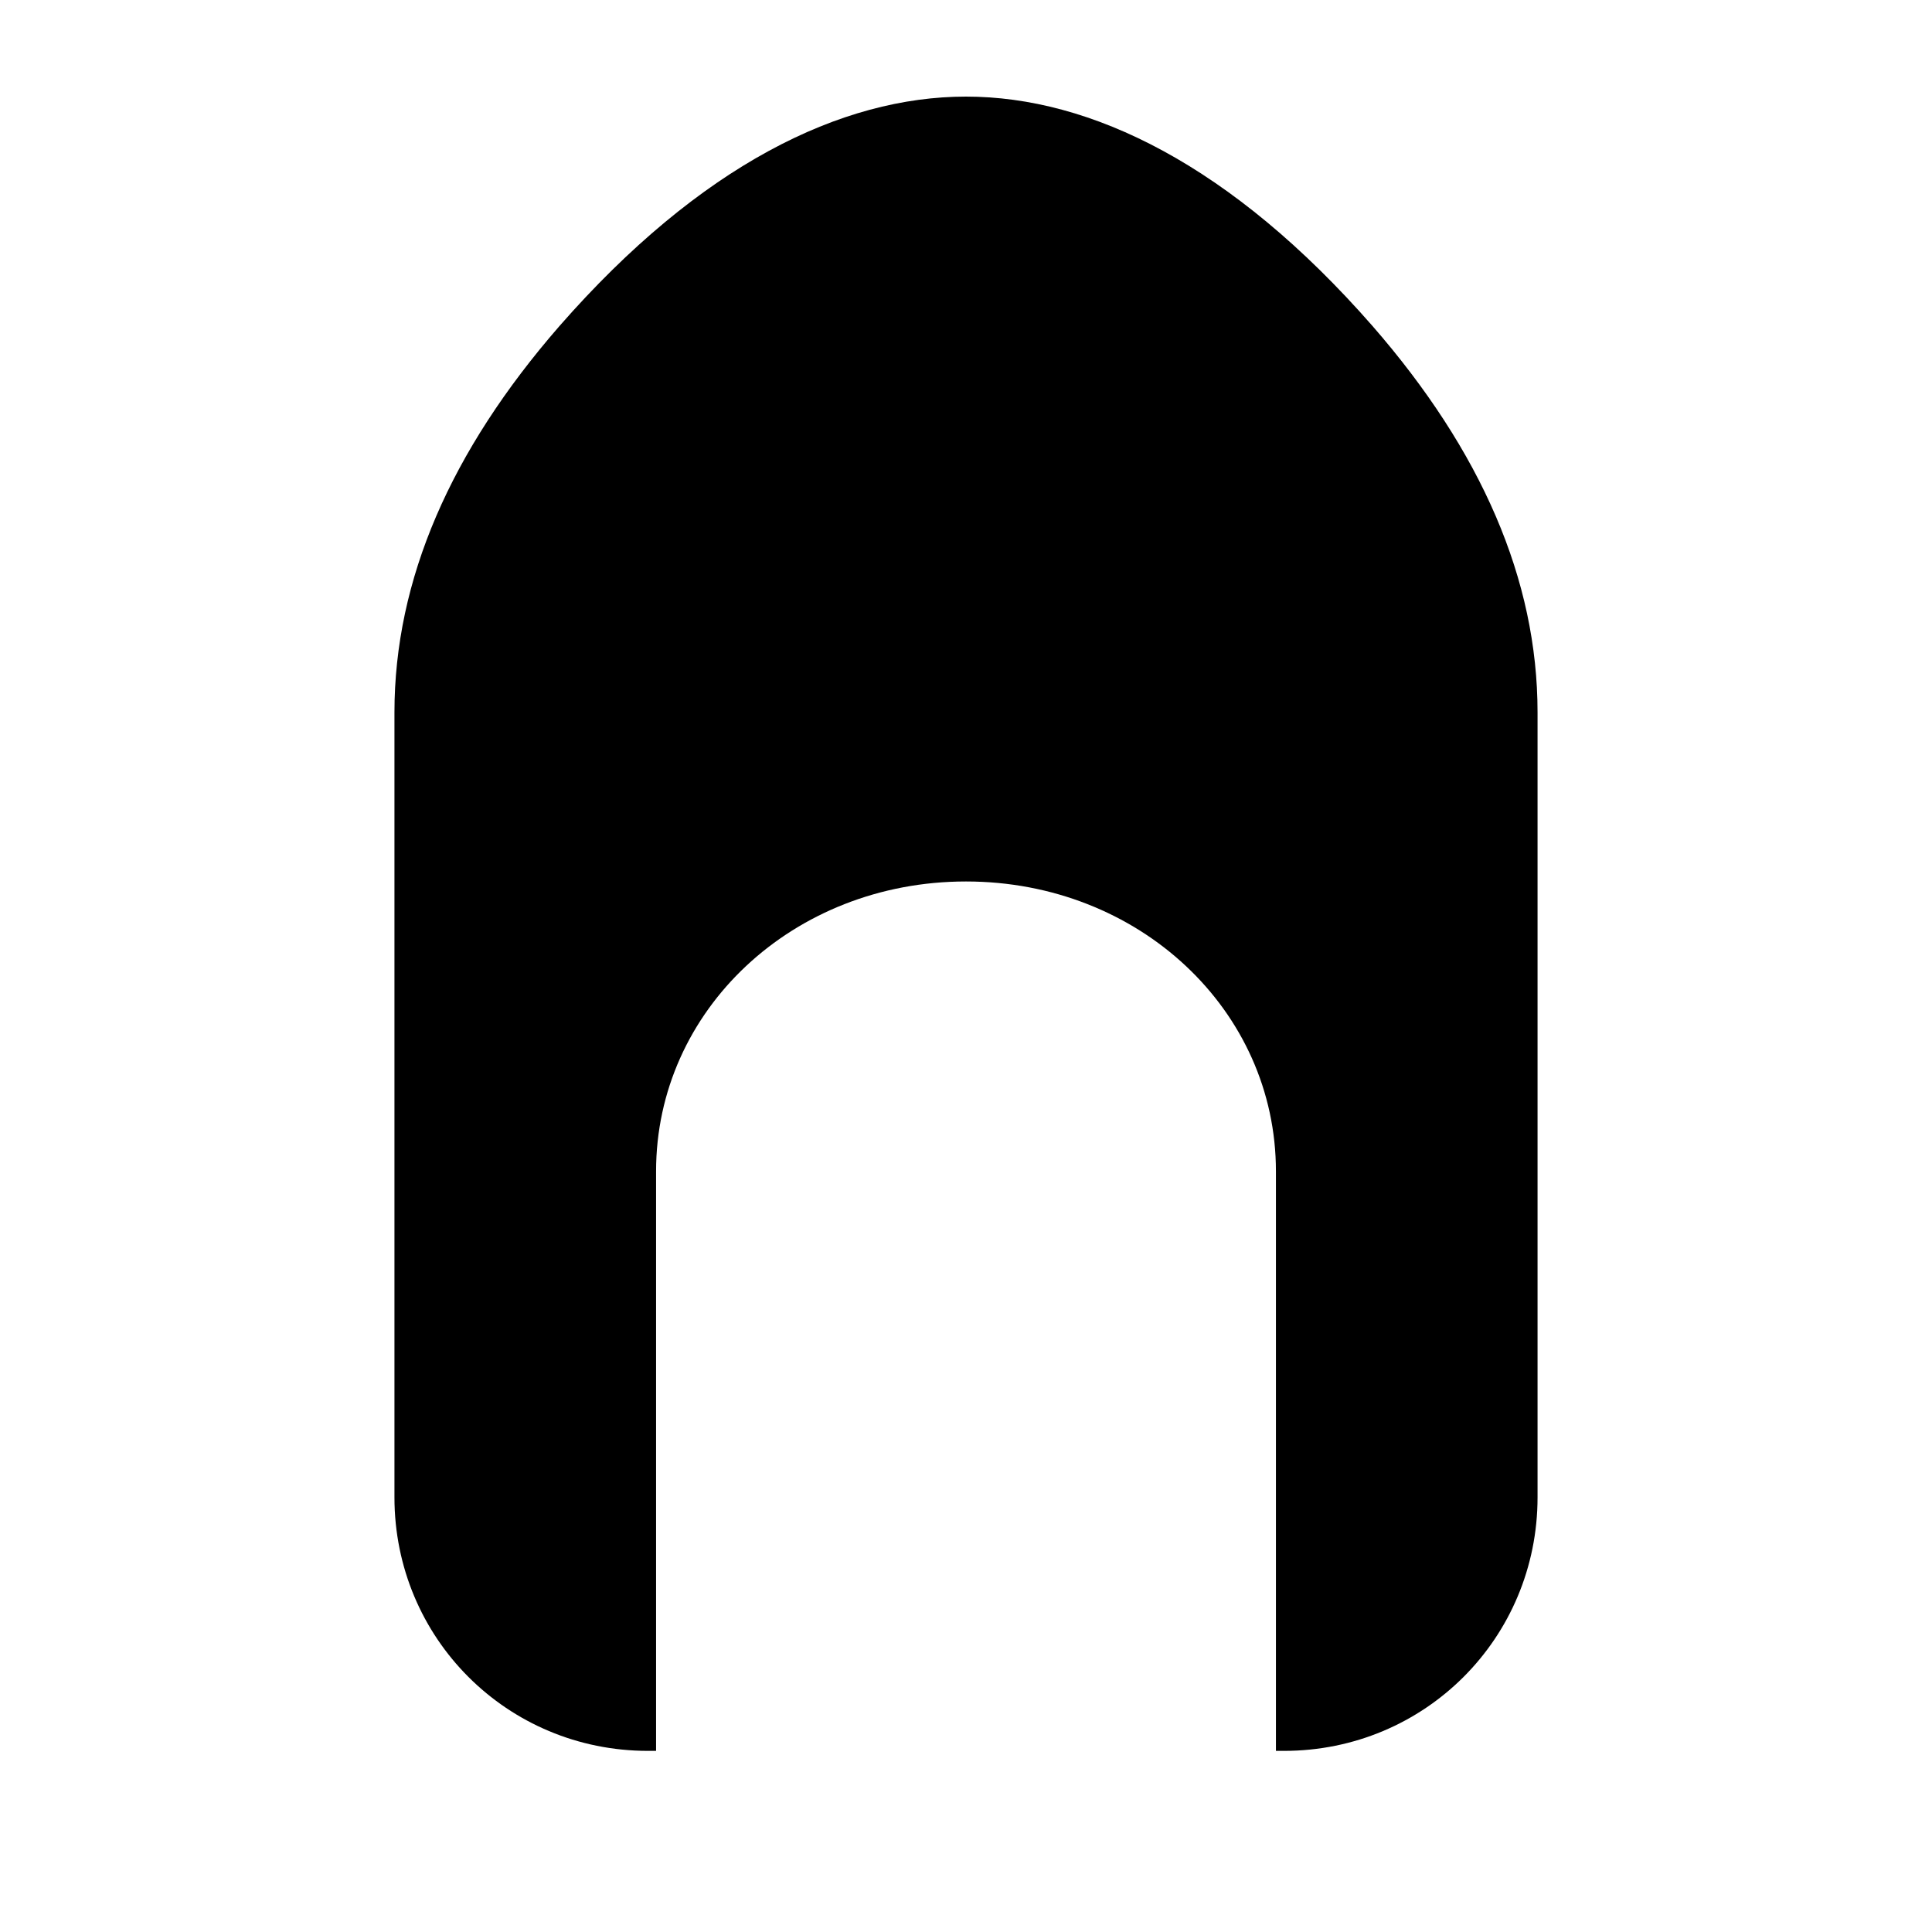
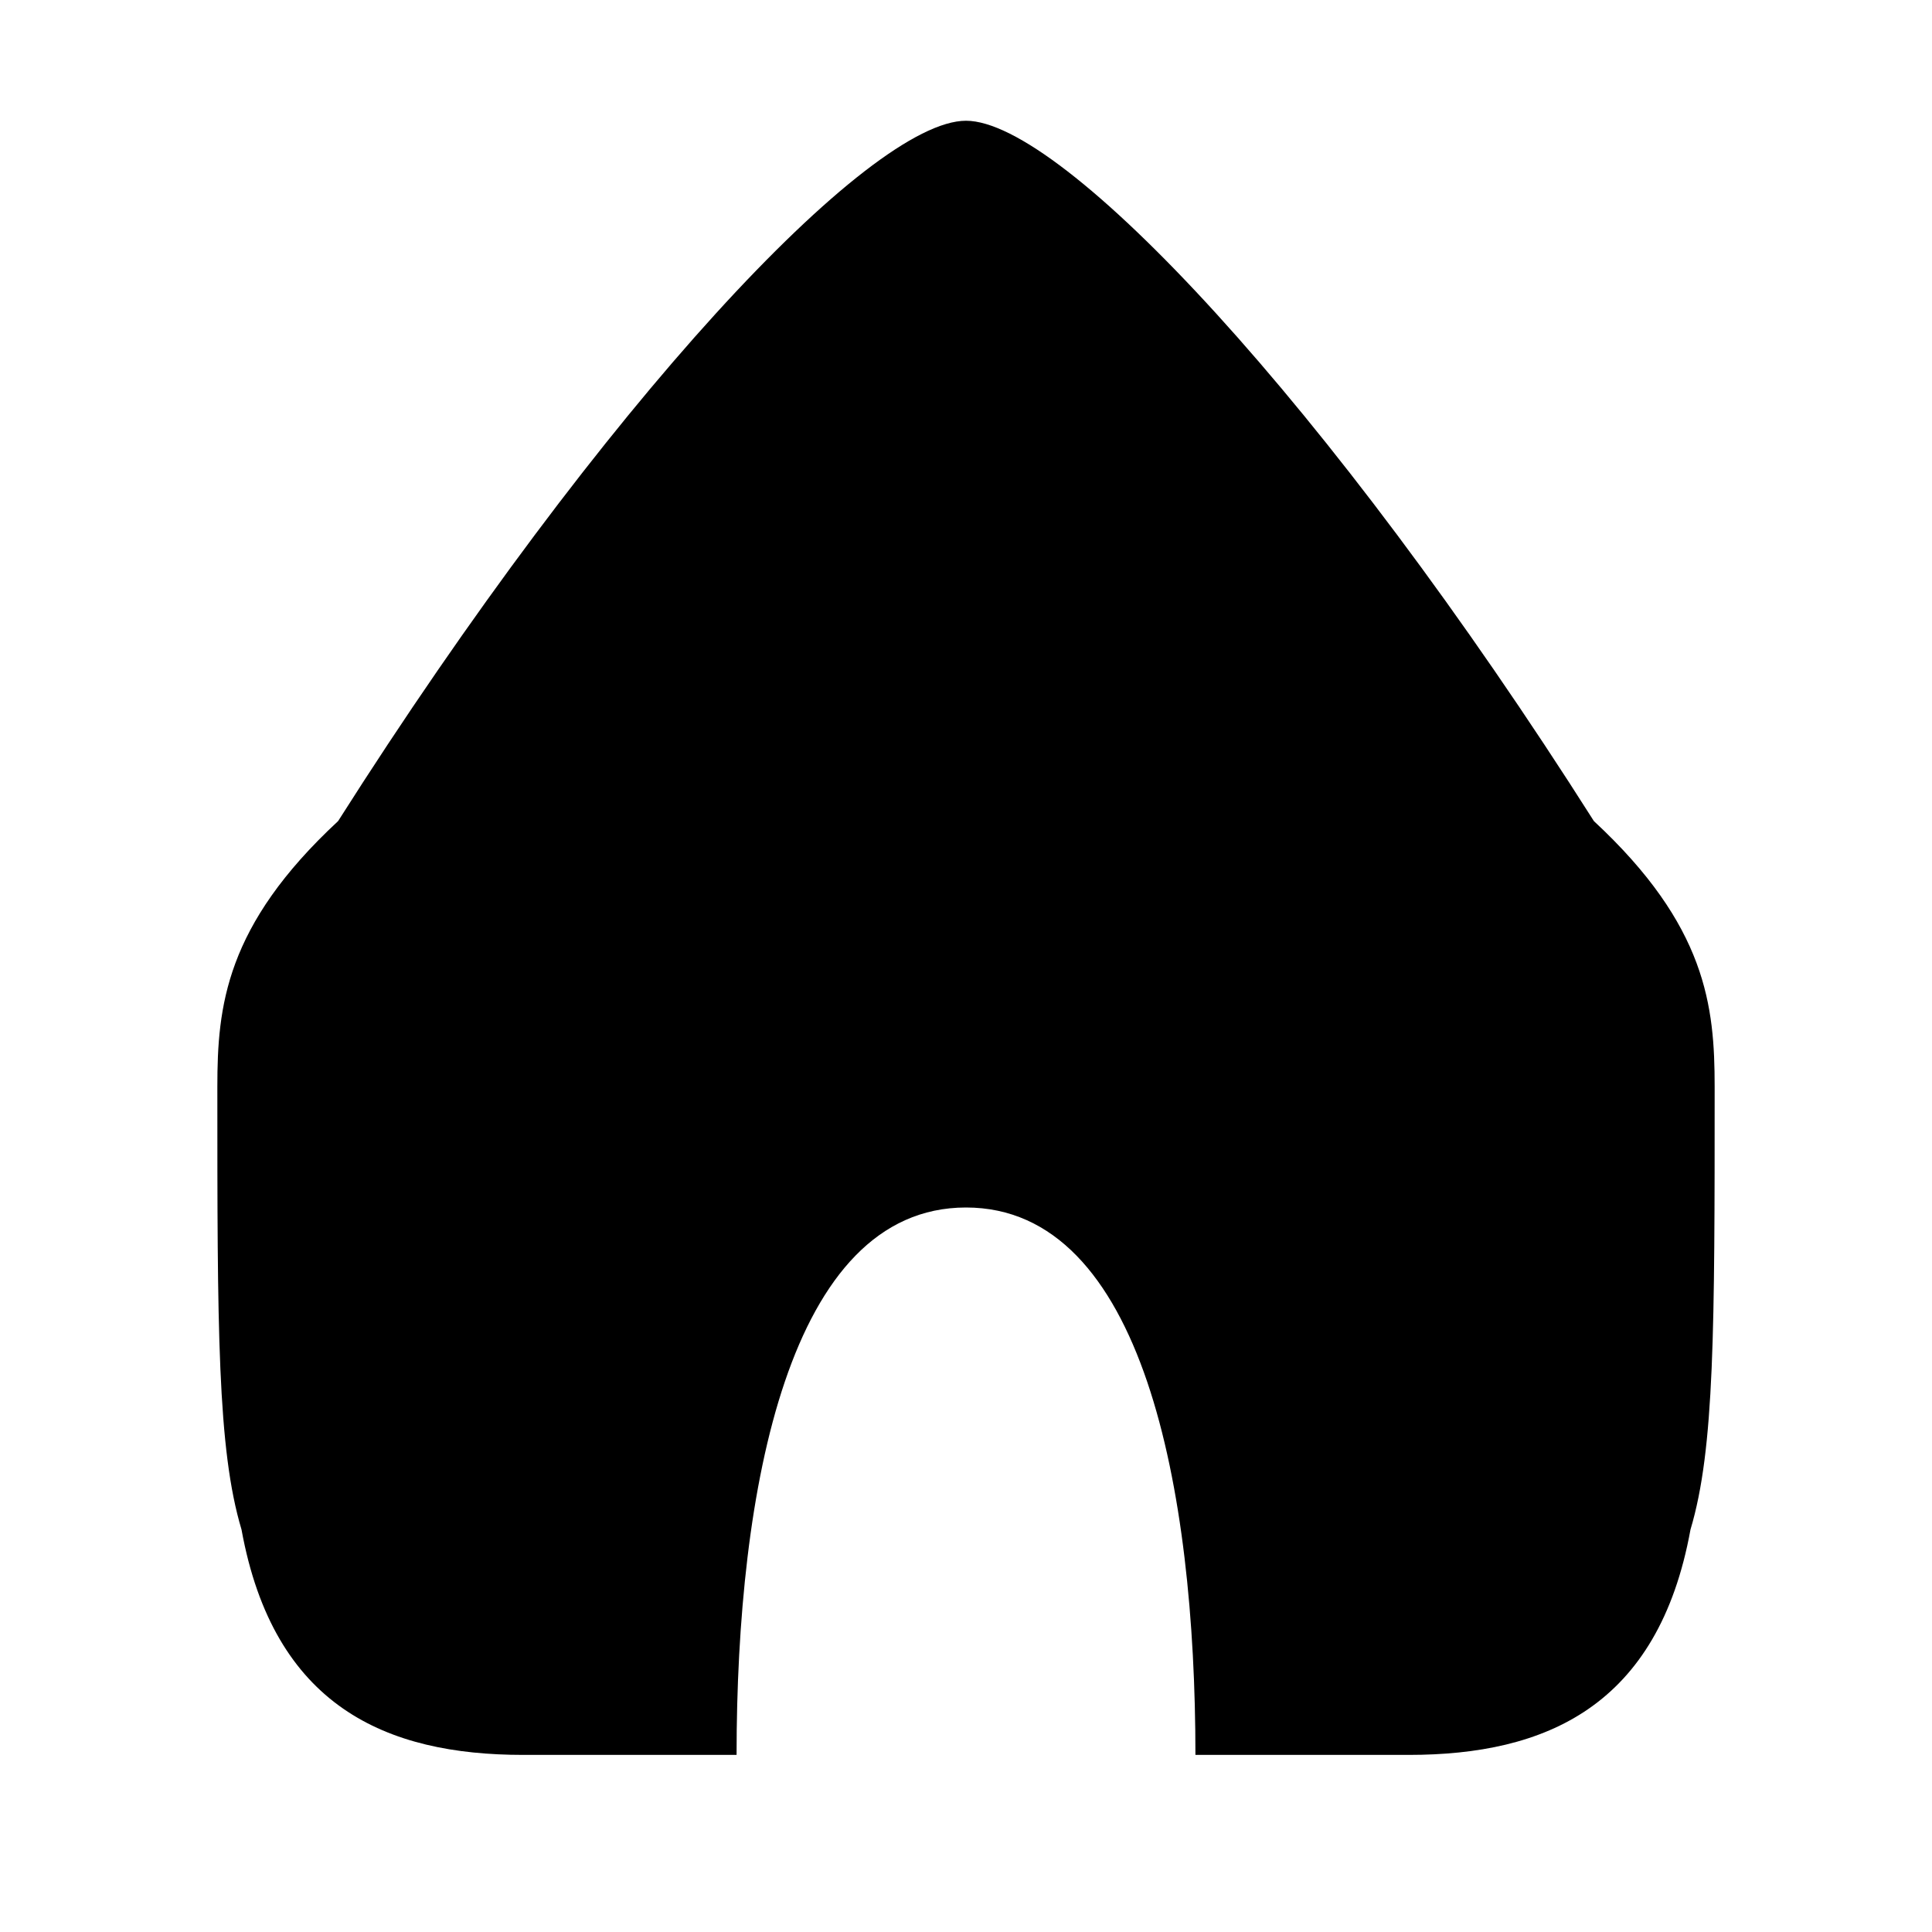
- <svg xmlns="http://www.w3.org/2000/svg" viewBox="0 0 24 24" fill="currentColor" fill-rule="evenodd" aria-hidden="true">
-   <path d="M12 1.2C13.55 1.2 15.3 2.05 17.05 4.05C18.4 5.6 19.1 7.2 19.1 8.85V18.6C19.1 20.35 17.7 21.75 15.95 21.75H8.05C6.3 21.75 4.9 20.35 4.9 18.6V8.85C4.9 7.2 5.6 5.6 6.95 4.05C8.7 2.05 10.45 1.2 12 1.2ZM8.15 21.75V14.55C8.15 12.55 9.85 10.95 12 10.95C14.15 10.95 15.85 12.55 15.85 14.55V21.75H8.15Z" />
+ <svg xmlns="http://www.w3.org/2000/svg" viewBox="0 0 24 24" fill="currentColor" aria-hidden="true">
+   <path d="M12 1.5 C13.2 1.5 16.5 5 19.8 10.2 C21.2 11.5 21.3 12.5 21.3 13.5 C21.3 16.5 21.3 18 21 19 C20.6 21.2 19.2 21.8 17.5 21.8 H14.85 C14.85 18.5 14.2 15 12 15 C9.8 15 9.15 18.5 9.15 21.8 H6.5 C4.8 21.8 3.4 21.2 3 19 C2.7 18 2.7 16.5 2.7 13.5 C2.7 12.5 2.8 11.5 4.2 10.2 C7.5 5 10.8 1.5 12 1.5 Z" />
</svg>
